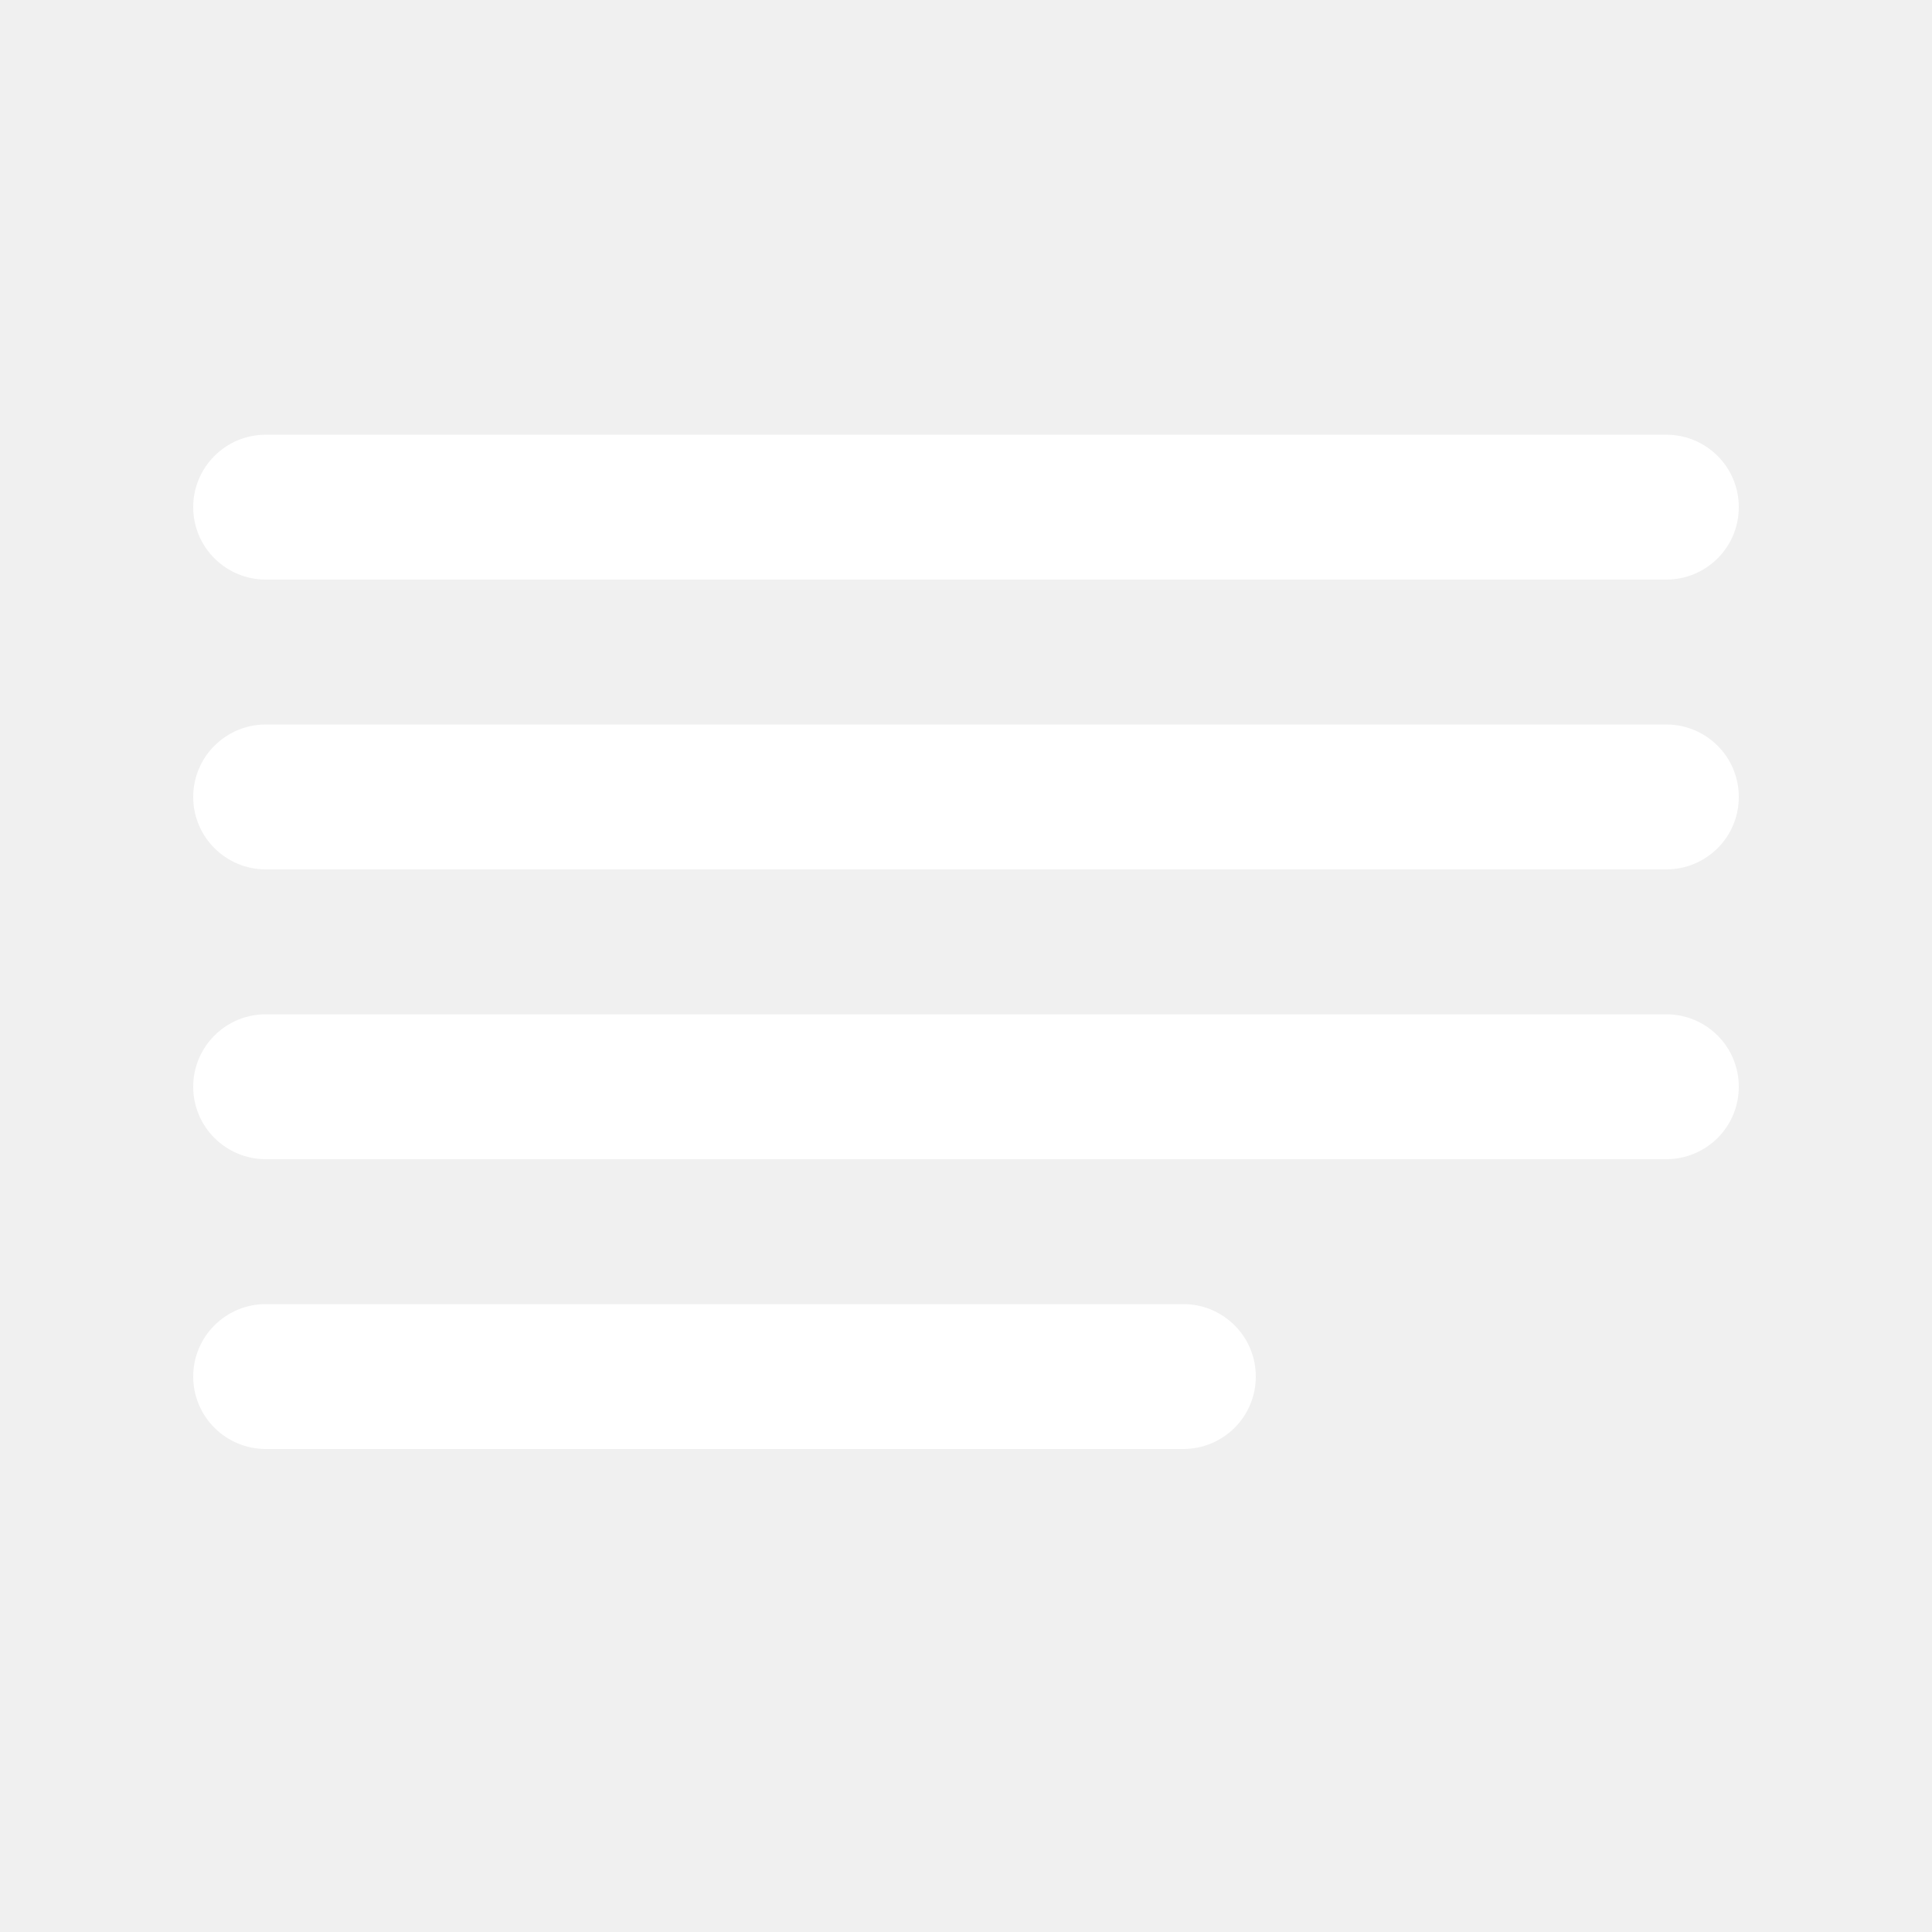
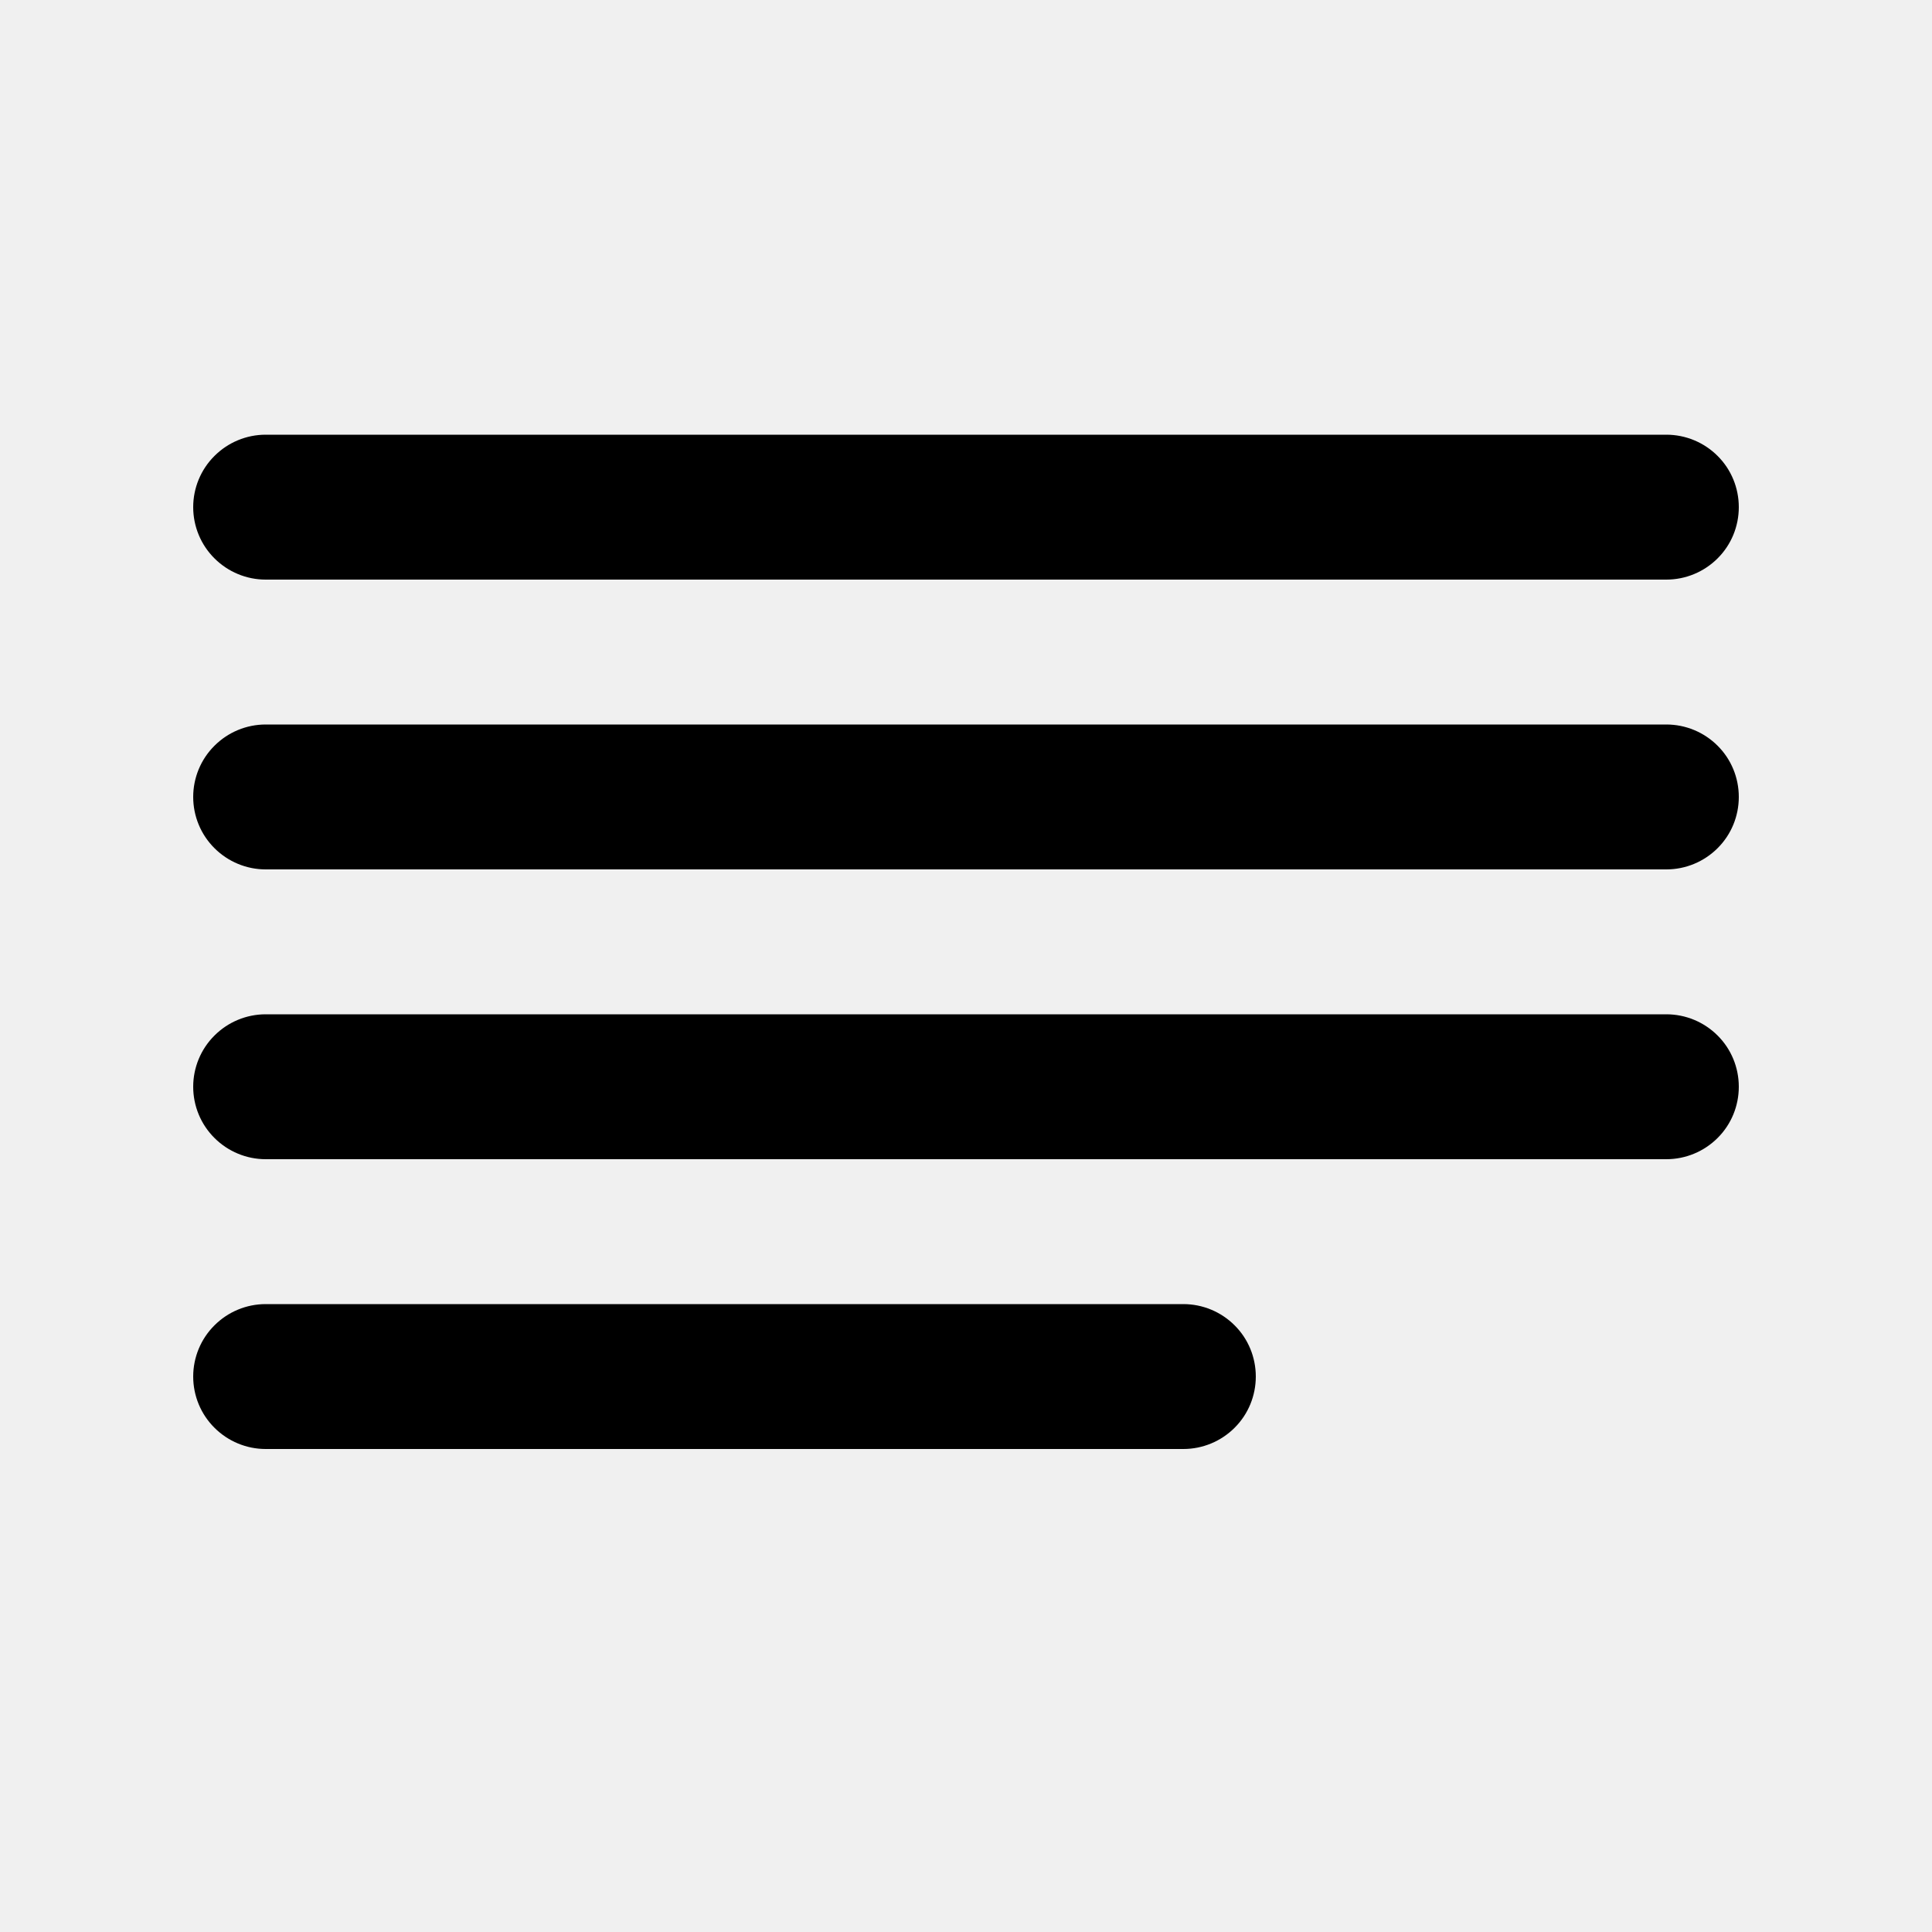
<svg xmlns="http://www.w3.org/2000/svg" width="24" height="24" viewBox="0 0 24 24" fill="none">
-   <path d="M3.3 5.4C3.062 5.4 2.833 5.495 2.664 5.664C2.495 5.832 2.4 6.061 2.4 6.3C2.4 6.539 2.495 6.768 2.664 6.936C2.833 7.105 3.062 7.2 3.3 7.2H20.7C20.939 7.2 21.168 7.105 21.337 6.936C21.506 6.768 21.6 6.539 21.6 6.3C21.6 6.061 21.506 5.832 21.337 5.664C21.168 5.495 20.939 5.4 20.7 5.4H3.3ZM3.3 9C3.062 9 2.833 9.095 2.664 9.264C2.495 9.432 2.4 9.661 2.4 9.9C2.4 10.139 2.495 10.368 2.664 10.536C2.833 10.705 3.062 10.8 3.3 10.8H20.7C20.939 10.8 21.168 10.705 21.337 10.536C21.506 10.368 21.6 10.139 21.6 9.9C21.6 9.661 21.506 9.432 21.337 9.264C21.168 9.095 20.939 9 20.7 9H3.3ZM2.4 13.5C2.4 13.261 2.495 13.032 2.664 12.864C2.833 12.695 3.062 12.6 3.3 12.6H20.7C20.939 12.6 21.168 12.695 21.337 12.864C21.506 13.032 21.6 13.261 21.6 13.5C21.6 13.739 21.506 13.968 21.337 14.136C21.168 14.305 20.939 14.4 20.7 14.4H3.3C3.062 14.4 2.833 14.305 2.664 14.136C2.495 13.968 2.4 13.739 2.4 13.5ZM3.3 16.2C3.062 16.2 2.833 16.295 2.664 16.464C2.495 16.632 2.4 16.861 2.4 17.1C2.4 17.339 2.495 17.568 2.664 17.736C2.833 17.905 3.062 18 3.3 18H14.7C14.939 18 15.168 17.905 15.337 17.736C15.506 17.568 15.6 17.339 15.6 17.1C15.6 16.861 15.506 16.632 15.337 16.464C15.168 16.295 14.939 16.2 14.7 16.2H3.3Z" fill="white" />
+   <path d="M3.3 5.4C3.062 5.4 2.833 5.495 2.664 5.664C2.495 5.832 2.4 6.061 2.4 6.3C2.4 6.539 2.495 6.768 2.664 6.936C2.833 7.105 3.062 7.2 3.3 7.2H20.7C20.939 7.2 21.168 7.105 21.337 6.936C21.506 6.768 21.6 6.539 21.6 6.3C21.6 6.061 21.506 5.832 21.337 5.664C21.168 5.495 20.939 5.4 20.7 5.4H3.3ZM3.3 9C3.062 9 2.833 9.095 2.664 9.264C2.495 9.432 2.4 9.661 2.4 9.9C2.4 10.139 2.495 10.368 2.664 10.536C2.833 10.705 3.062 10.8 3.3 10.8H20.7C20.939 10.8 21.168 10.705 21.337 10.536C21.506 10.368 21.6 10.139 21.6 9.9C21.6 9.661 21.506 9.432 21.337 9.264C21.168 9.095 20.939 9 20.7 9H3.3ZM2.4 13.5C2.4 13.261 2.495 13.032 2.664 12.864C2.833 12.695 3.062 12.6 3.3 12.6H20.7C20.939 12.6 21.168 12.695 21.337 12.864C21.506 13.032 21.6 13.261 21.6 13.5C21.6 13.739 21.506 13.968 21.337 14.136C21.168 14.305 20.939 14.4 20.7 14.4H3.3C3.062 14.4 2.833 14.305 2.664 14.136C2.495 13.968 2.4 13.739 2.4 13.5ZM3.3 16.2C3.062 16.2 2.833 16.295 2.664 16.464C2.495 16.632 2.4 16.861 2.4 17.1C2.4 17.339 2.495 17.568 2.664 17.736C2.833 17.905 3.062 18 3.3 18H14.7C14.939 18 15.168 17.905 15.337 17.736C15.506 17.568 15.6 17.339 15.6 17.1C15.6 16.861 15.506 16.632 15.337 16.464C15.168 16.295 14.939 16.2 14.7 16.2H3.3Z" fill="currentColor" />
</svg>
